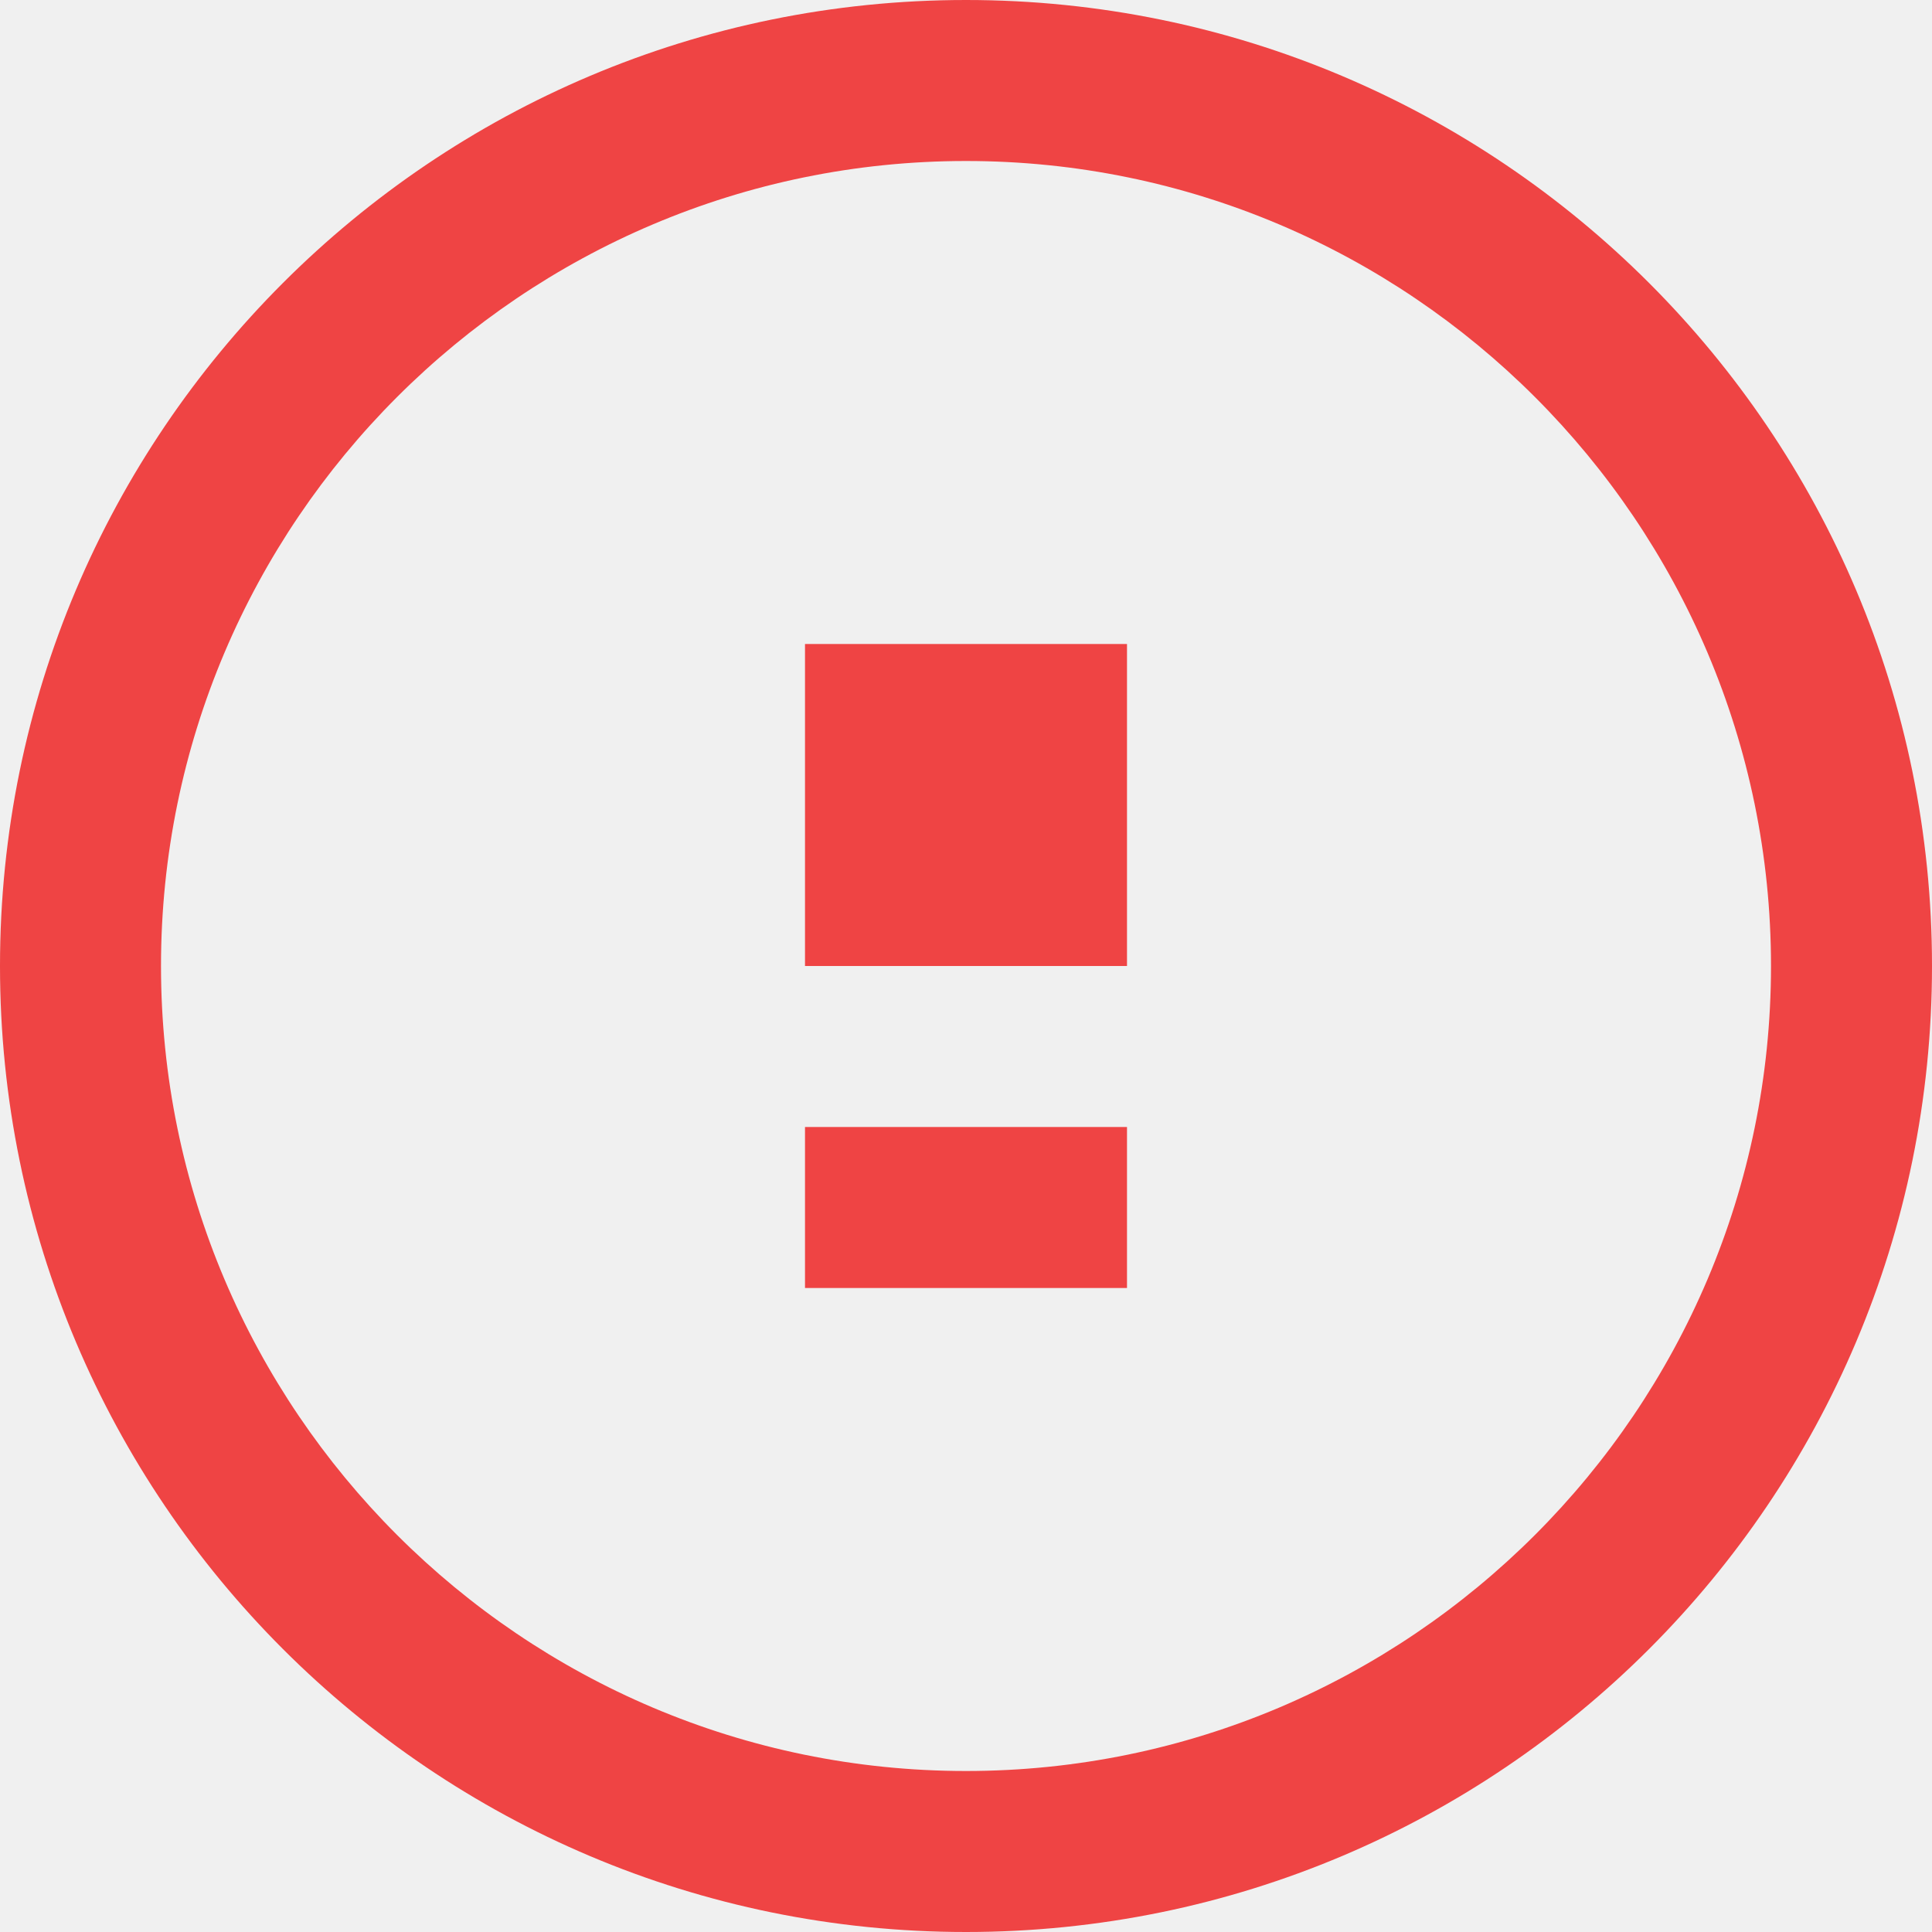
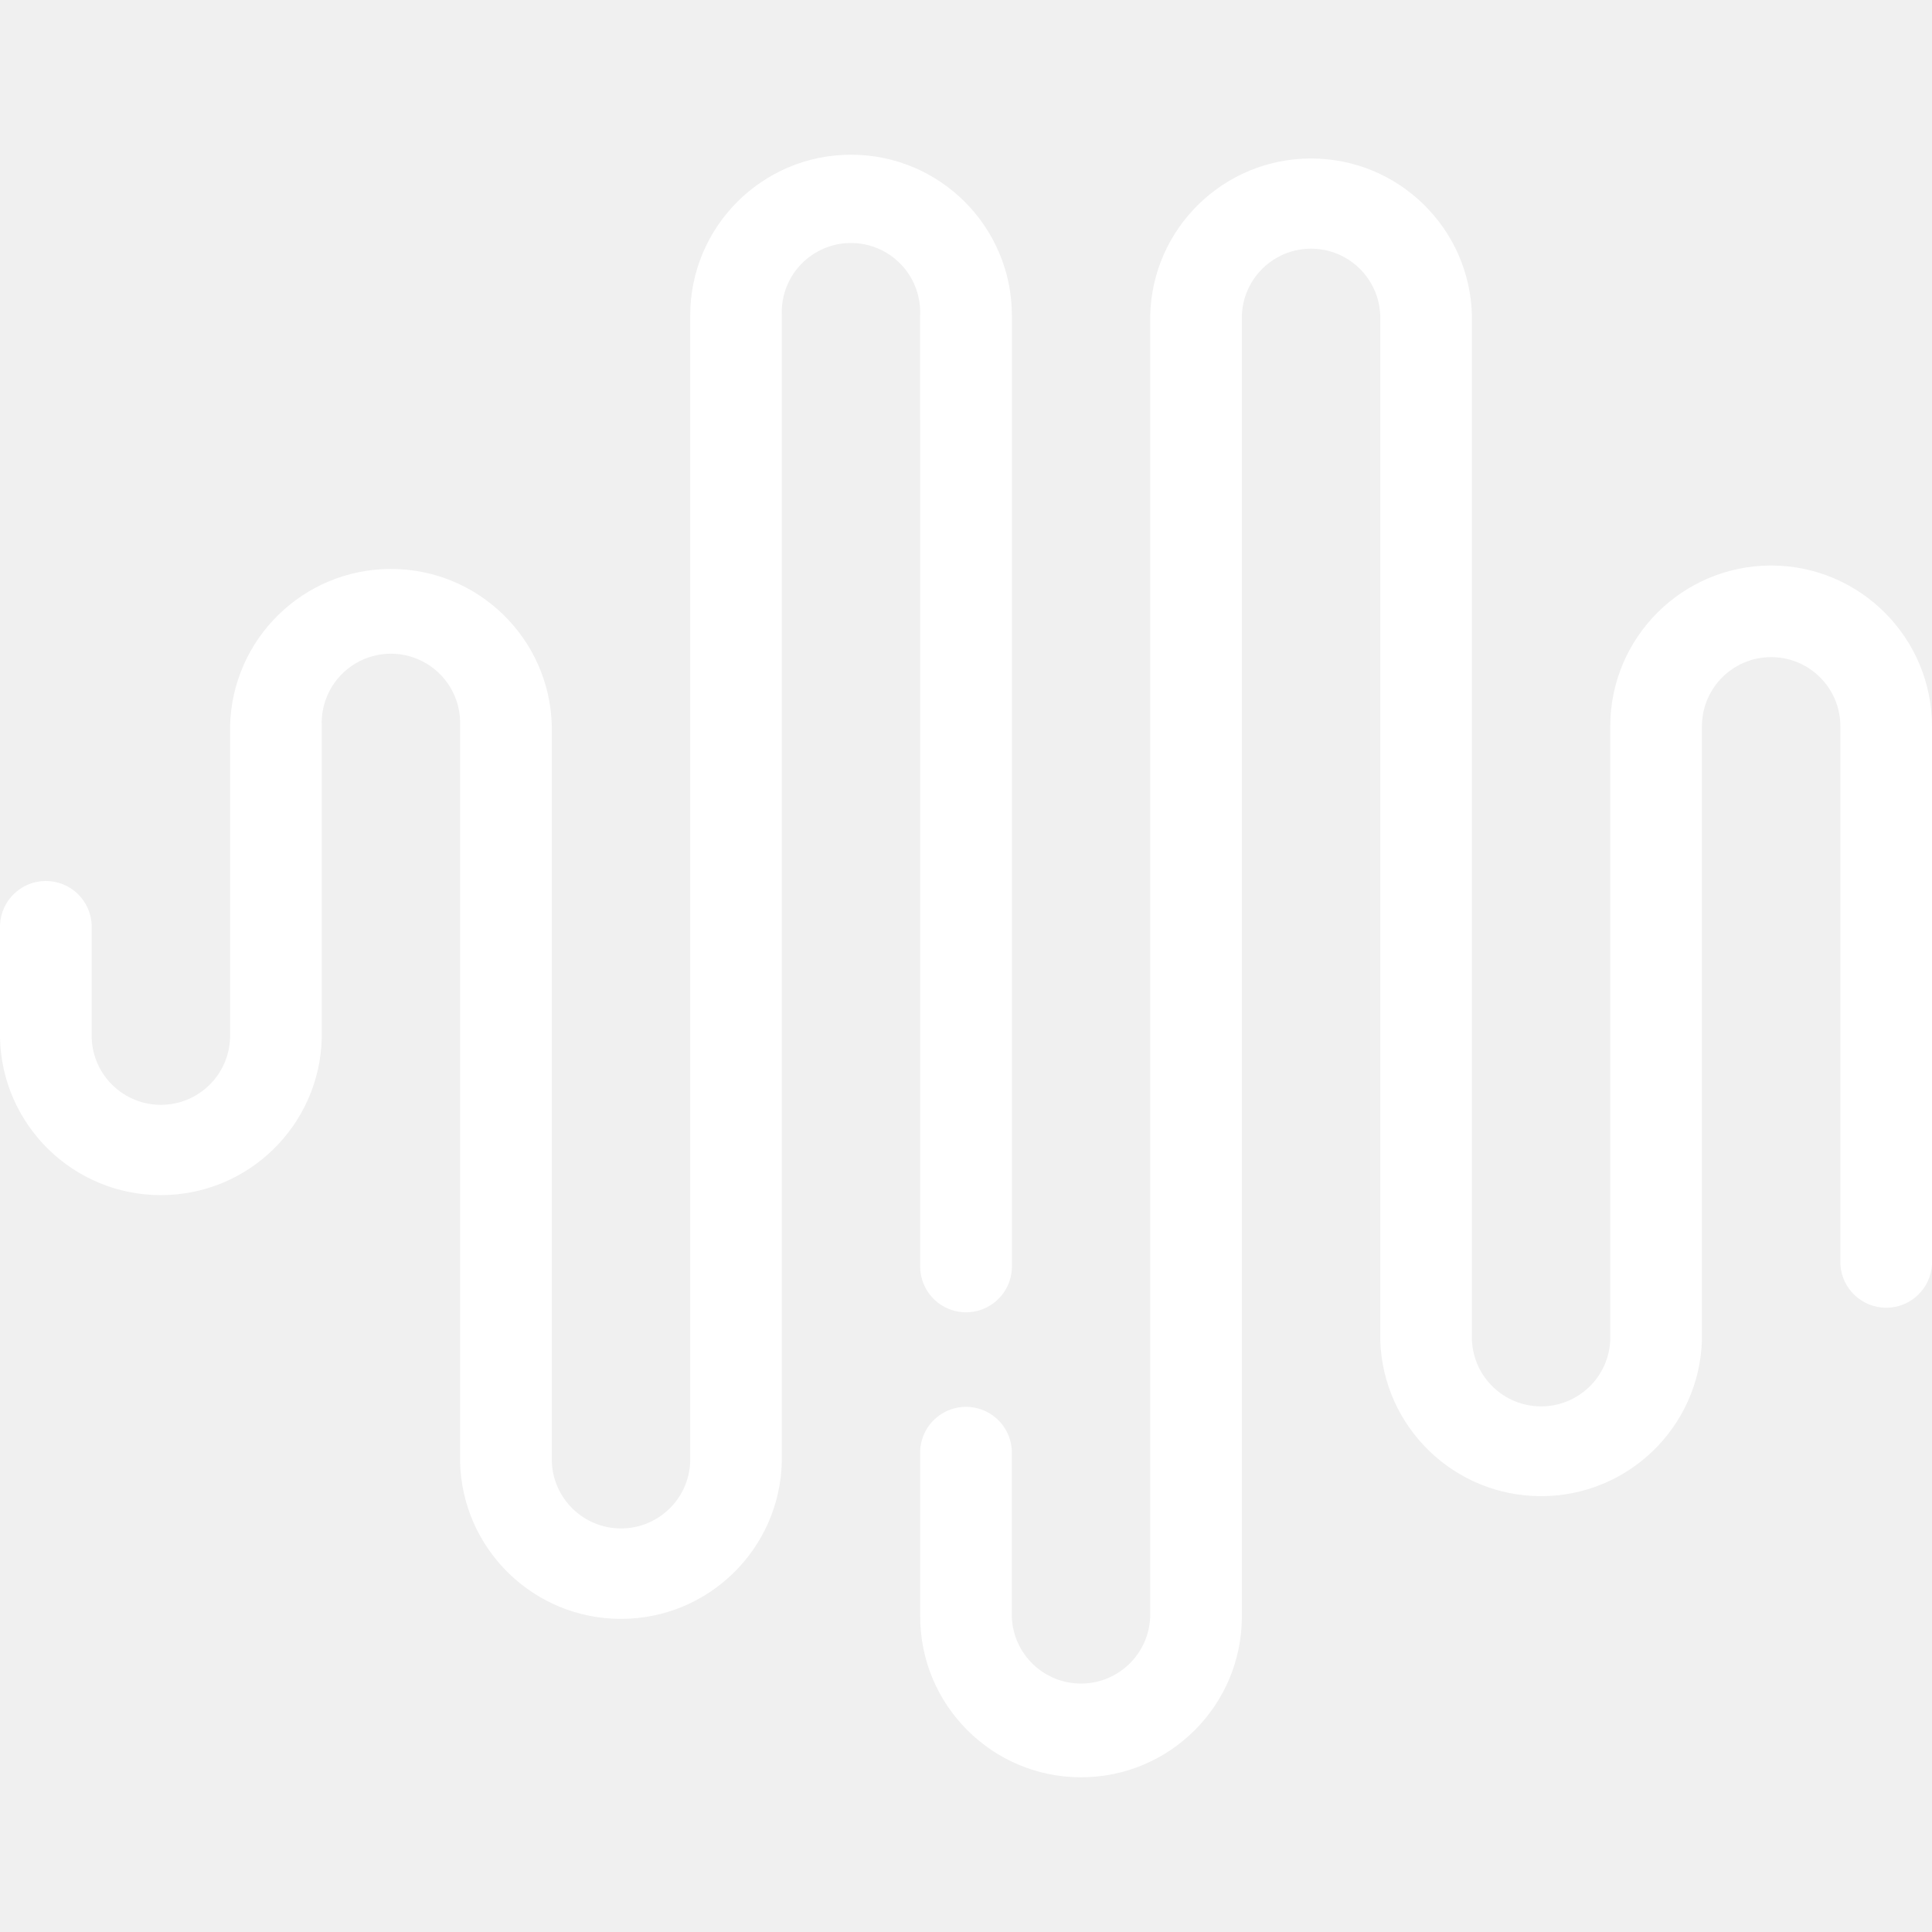
- <svg xmlns="http://www.w3.org/2000/svg" role="img" viewBox="0 0 24 24" fill="#EF4444">
-   <path d="M12 0C5.373 0 0 5.373 0 12s5.373 12 12 12 12-5.373 12-12S18.627 0 12 0zm0 22c-5.514 0-10-4.486-10-10S6.486 2 12 2s10 4.486 10 10-4.486 10-10 10zm-2-6h4v-2h-4v2zm0-4h4V8h-4v4z" />
+ <svg xmlns="http://www.w3.org/2000/svg" fill="#FFFFFF" role="img" viewBox="0 0 24 24">
+   <path d="M11.43 3.92a.86.86 0 1 0-1.718 0v14.236a1.999 1.999 0 0 1-3.997 0V9.022a.86.86 0 1 0-1.718 0v3.87a1.999 1.999 0 0 1-3.997 0V11.49a.57.57 0 0 1 1.139 0v1.404a.86.86 0 0 0 1.719 0V9.022a1.999 1.999 0 0 1 3.997 0v9.134a.86.86 0 0 0 1.719 0V3.92a1.998 1.998 0 1 1 3.996 0v11.788a.57.57 0 1 1-1.139 0zm10.572 3.105a2 2 0 0 0-1.999 1.997v7.63a.86.86 0 0 1-1.718 0V3.923a1.999 1.999 0 0 0-3.997 0v16.16a.86.86 0 0 1-1.719 0V18.08a.57.57 0 1 0-1.138 0v2a1.998 1.998 0 0 0 3.996 0V3.92a.86.86 0 0 1 1.719 0v12.73a1.999 1.999 0 0 0 3.996 0V9.023a.86.86 0 1 1 1.72 0v6.686a.57.57 0 0 0 1.138 0V9.022a2 2 0 0 0-1.998-1.997" />
</svg>
